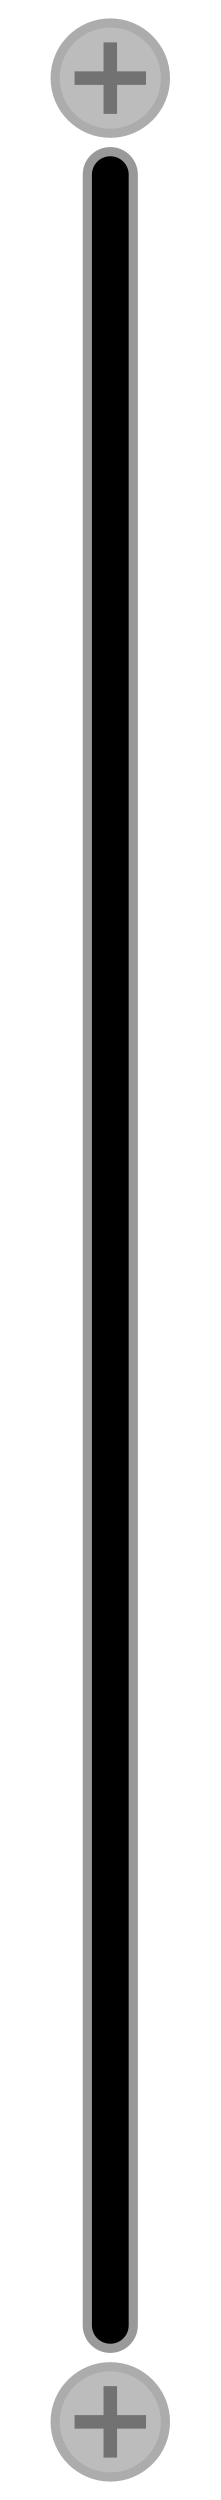
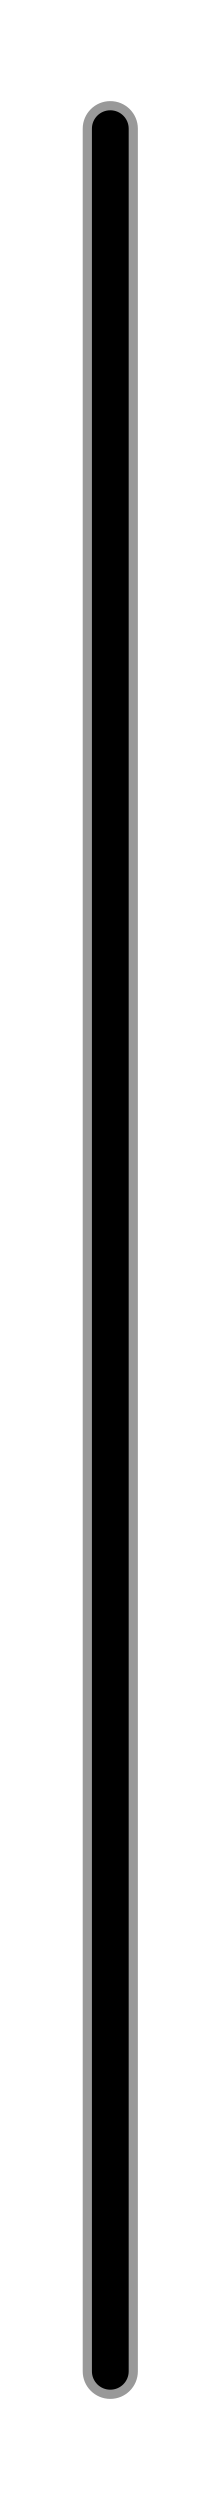
<svg xmlns="http://www.w3.org/2000/svg" width="24" height="272" viewBox="0 0 6.35 71.967" version="1.1" id="svg16908">
  <defs id="defs16902">
    <clipPath clipPathUnits="userSpaceOnUse" id="clipPath6367">
      <path d="M 0,3193 H 2089 V 0 H 0 Z" id="path6365" />
    </clipPath>
  </defs>
  <g id="layer1" transform="translate(-230.0959,-60.79117)">
    <g id="g960" transform="matrix(0.9818182,0,0,0.9818182,4.183557,2.413776)">
-       <rect style="opacity:1;fill:#999999;fill-opacity:1;stroke:none;stroke-width:0.103;stroke-miterlimit:4;stroke-dasharray:none;stroke-opacity:1" id="rect821" width="1.617" height="64.676" x="232.521" y="63.77" ry="0.808" rx="0.808" />
-       <rect rx="0.539" ry="0.539" y="64.04" x="232.791" height="64.137" width="1.078" id="rect822" style="opacity:1;fill:#000000;fill-opacity:1;stroke:none;stroke-width:0.083;stroke-miterlimit:4;stroke-dasharray:none;stroke-opacity:1" />
-       <g transform="matrix(0.2539497,0,0,-0.2539495,97.29727,223.7348)" id="g18792" style="stroke-width:1.149">
-         <path d="m 535.667,631.5 c -3.511,0 -6.367,2.855 -6.367,6.366 0,3.511 2.856,6.367 6.367,6.367 3.511,0 6.367,-2.856 6.367,-6.367 0,-3.511 -2.856,-6.366 -6.367,-6.366" style="fill:#bcbcbc;fill-opacity:1;fill-rule:nonzero;stroke:#acacac;stroke-width:1.061;stroke-miterlimit:4;stroke-dasharray:none;stroke-opacity:1" id="path6833" />
-         <path id="path6843" style="fill:#727272;fill-opacity:1;fill-rule:nonzero;stroke:none;stroke-width:1.149" d="m 536.448,633.741 h -1.562 v 8.25 h 1.562 z" />
-         <path id="path6845" style="fill:#727272;fill-opacity:1;fill-rule:nonzero;stroke:none;stroke-width:1.149" d="m 539.792,637.085 h -8.25 v 1.562 h 8.25 z" />
-       </g>
-       <g style="stroke-width:1.149" id="g842" transform="matrix(0.2539497,0,0,-0.2539495,97.29727,292.4533)">
-         <path id="path836" style="fill:#bcbcbc;fill-opacity:1;fill-rule:nonzero;stroke:#acacac;stroke-width:1.061;stroke-miterlimit:4;stroke-dasharray:none;stroke-opacity:1" d="m 535.667,631.5 c -3.511,0 -6.367,2.855 -6.367,6.366 0,3.511 2.856,6.367 6.367,6.367 3.511,0 6.367,-2.856 6.367,-6.367 0,-3.511 -2.856,-6.366 -6.367,-6.366" />
-         <path d="m 536.448,633.741 h -1.562 v 8.25 h 1.562 z" style="fill:#727272;fill-opacity:1;fill-rule:nonzero;stroke:none;stroke-width:1.149" id="path838" />
-         <path d="m 539.792,637.085 h -8.25 v 1.562 h 8.25 z" style="fill:#727272;fill-opacity:1;fill-rule:nonzero;stroke:none;stroke-width:1.149" id="path840" />
-       </g>
+       <rect style="opacity:1;fill:#999999;fill-opacity:1;stroke:none;stroke-width:0.105;stroke-miterlimit:4;stroke-dasharray:none;stroke-opacity:1" id="rect821" width="1.617" height="67.371" x="232.521" y="62.423" ry="0.808" rx="0.808" />
+       <rect rx="0.539" ry="0.539" y="62.692" x="232.791" height="66.832" width="1.078" id="rect822" style="opacity:1;fill:#000000;fill-opacity:1;stroke:none;stroke-width:0.085;stroke-miterlimit:4;stroke-dasharray:none;stroke-opacity:1" />
    </g>
  </g>
</svg>
